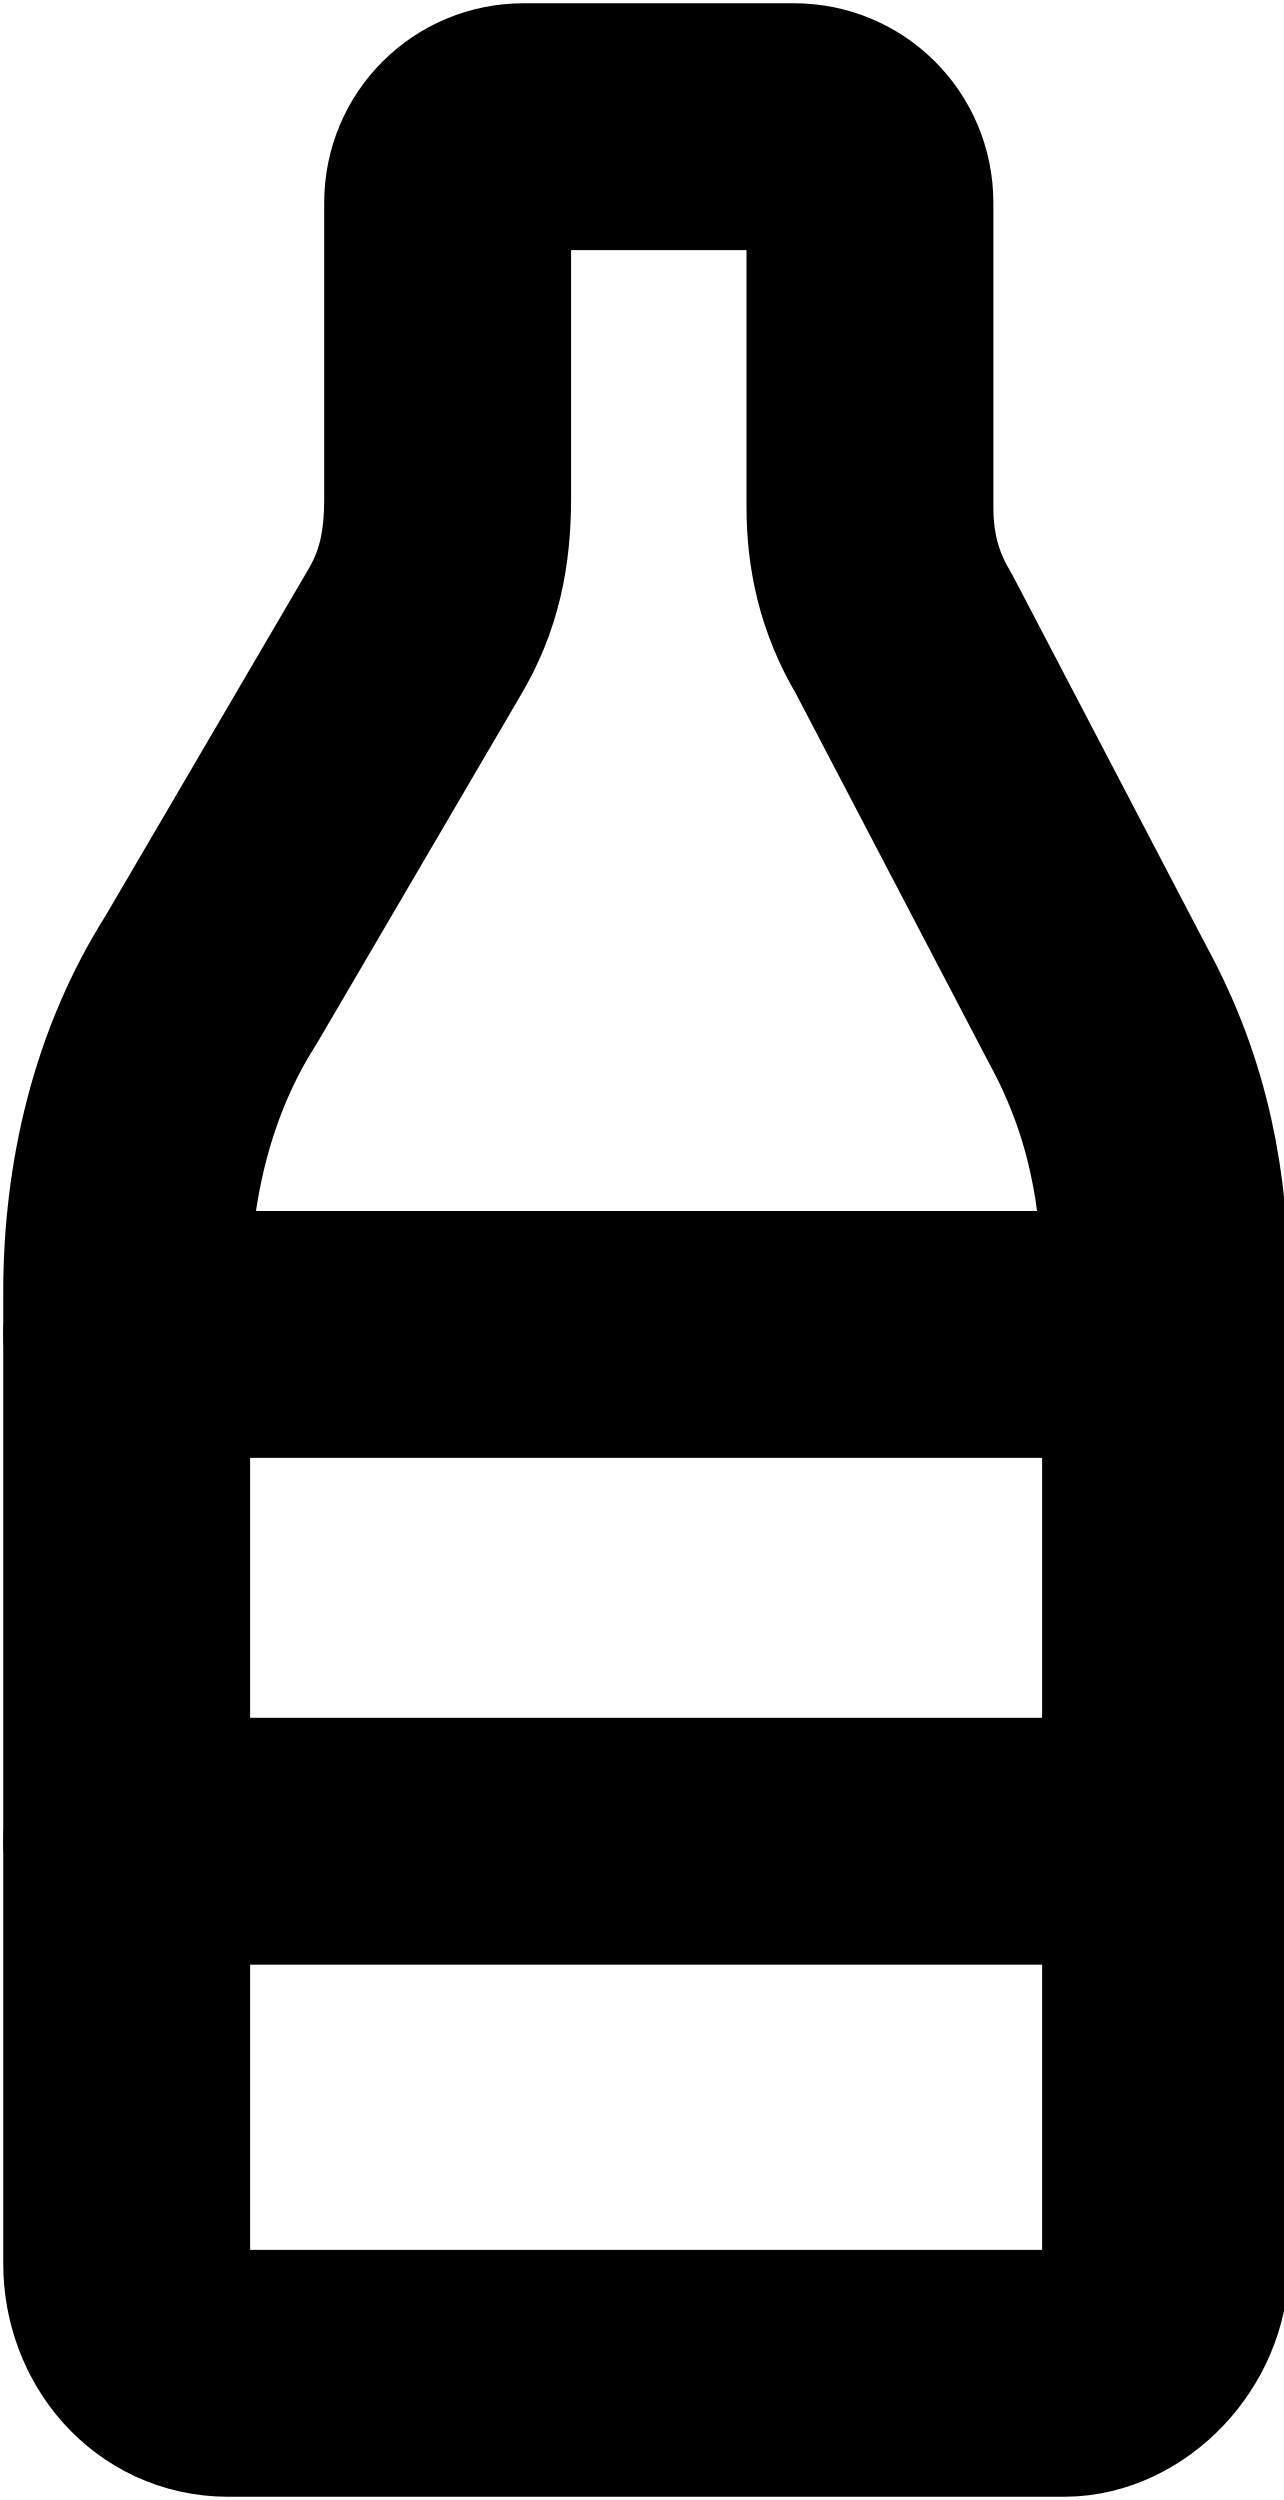
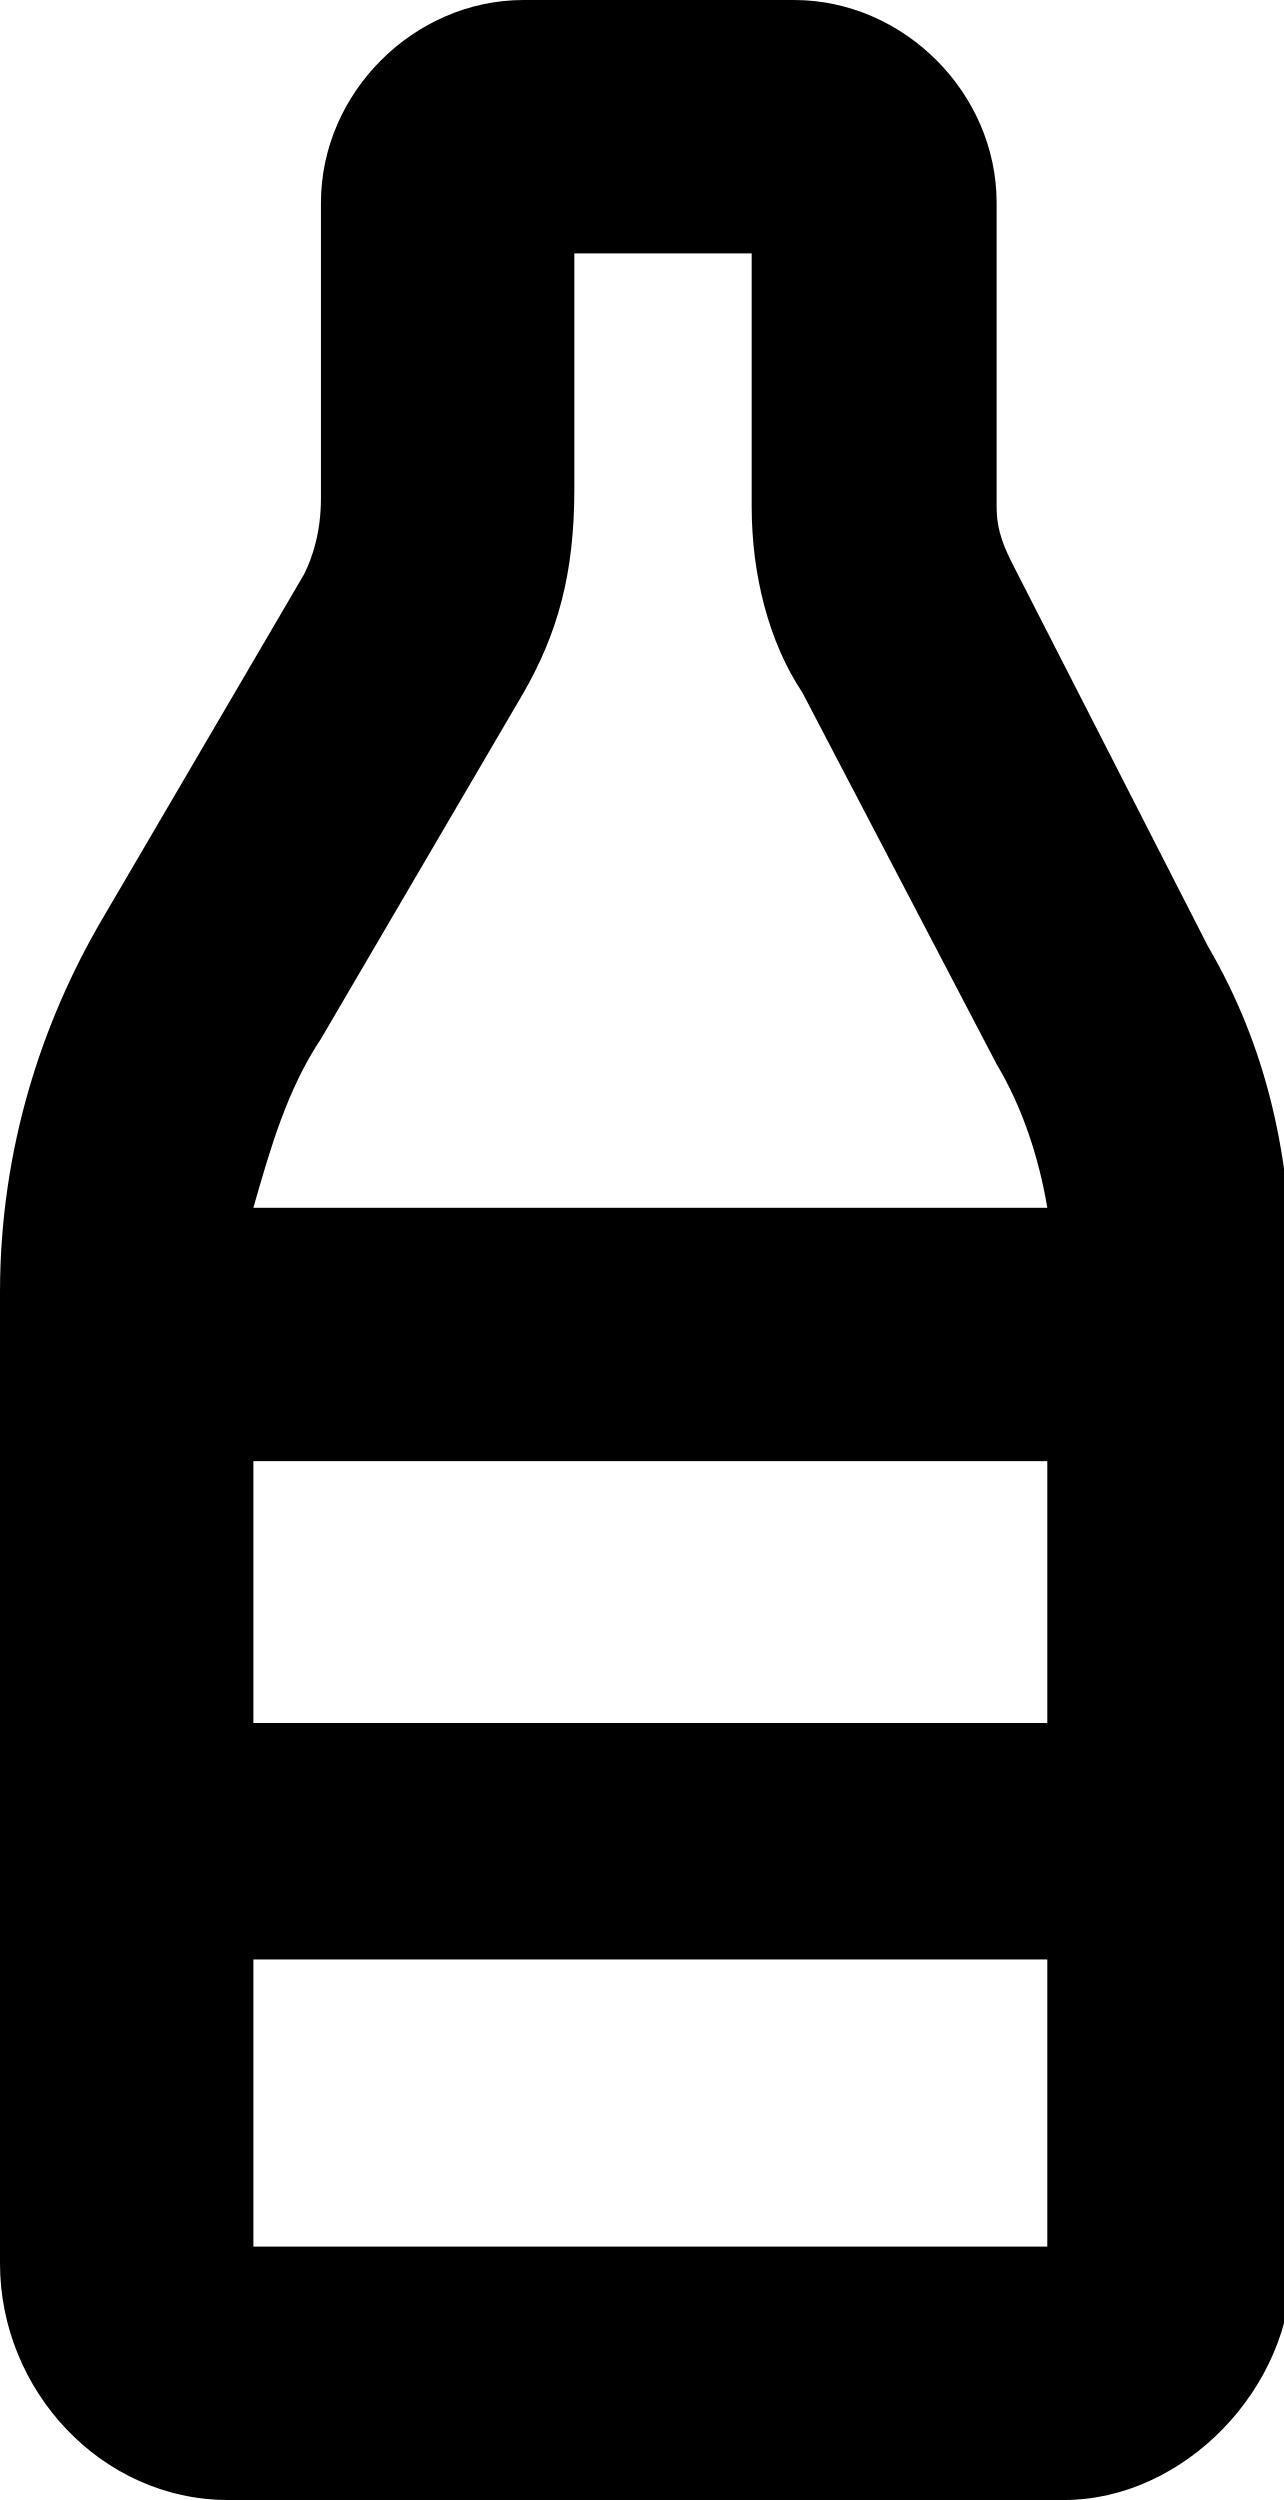
<svg xmlns="http://www.w3.org/2000/svg" version="1.1" id="Calque_3" x="0px" y="0px" viewBox="0 0 15.2 29.6" style="enable-background:new 0 0 15.2 29.6;" xml:space="preserve">
-   <style type="text/css">
- 	.st0{fill:none;stroke:#000000;stroke-width:2.923;stroke-linecap:round;stroke-linejoin:round;}
- </style>
-   <path class="st0" d="M6.2,1.5h3.2c0.5,0,0.9,0.4,0.9,0.9V6c0,0.5,0.1,1,0.4,1.5l2.3,4.4c0.6,1.1,0.8,2.2,0.8,3.4v11.5  c0,0.7-0.6,1.3-1.2,1.3H2.7c-0.7,0-1.2-0.6-1.2-1.3V15.3c0-1.3,0.3-2.6,1-3.7l2.4-4.1c0.3-0.5,0.4-1,0.4-1.6V2.4  C5.3,1.9,5.7,1.5,6.2,1.5C6.2,1.5,6.2,1.5,6.2,1.5z" />
-   <line class="st0" x1="1.5" y1="15.8" x2="13.7" y2="15.8" />
-   <line class="st0" x1="13.7" y1="21.8" x2="1.5" y2="21.8" />
+   <path d="M14.3,11.2L12,6.7c-0.1-0.2-0.2-0.4-0.2-0.7V2.4c0-1.3-1.1-2.4-2.4-2.4H6.2C4.9,0,3.8,1.1,3.8,2.4v3.5  c0,0.4-0.1,0.7-0.2,0.9l-2.4,4.1C0.5,12.1,0,13.6,0,15.3v11.5c0,1.5,1.2,2.8,2.7,2.8h9.9c1.4,0,2.7-1.3,2.7-2.8V15.3  C15.3,13.7,15,12.4,14.3,11.2z M3,17.3h9.4v3.1H3V17.3z M3.8,12.3l2.4-4.1c0.4-0.7,0.6-1.4,0.6-2.4V3h2.1v3c0,0.8,0.2,1.6,0.6,2.2  l2.3,4.4c0.3,0.5,0.5,1.1,0.6,1.7H3C3.2,13.6,3.4,12.9,3.8,12.3z M3,26.6v-3.4h9.4v3.4H3z" />
</svg>
